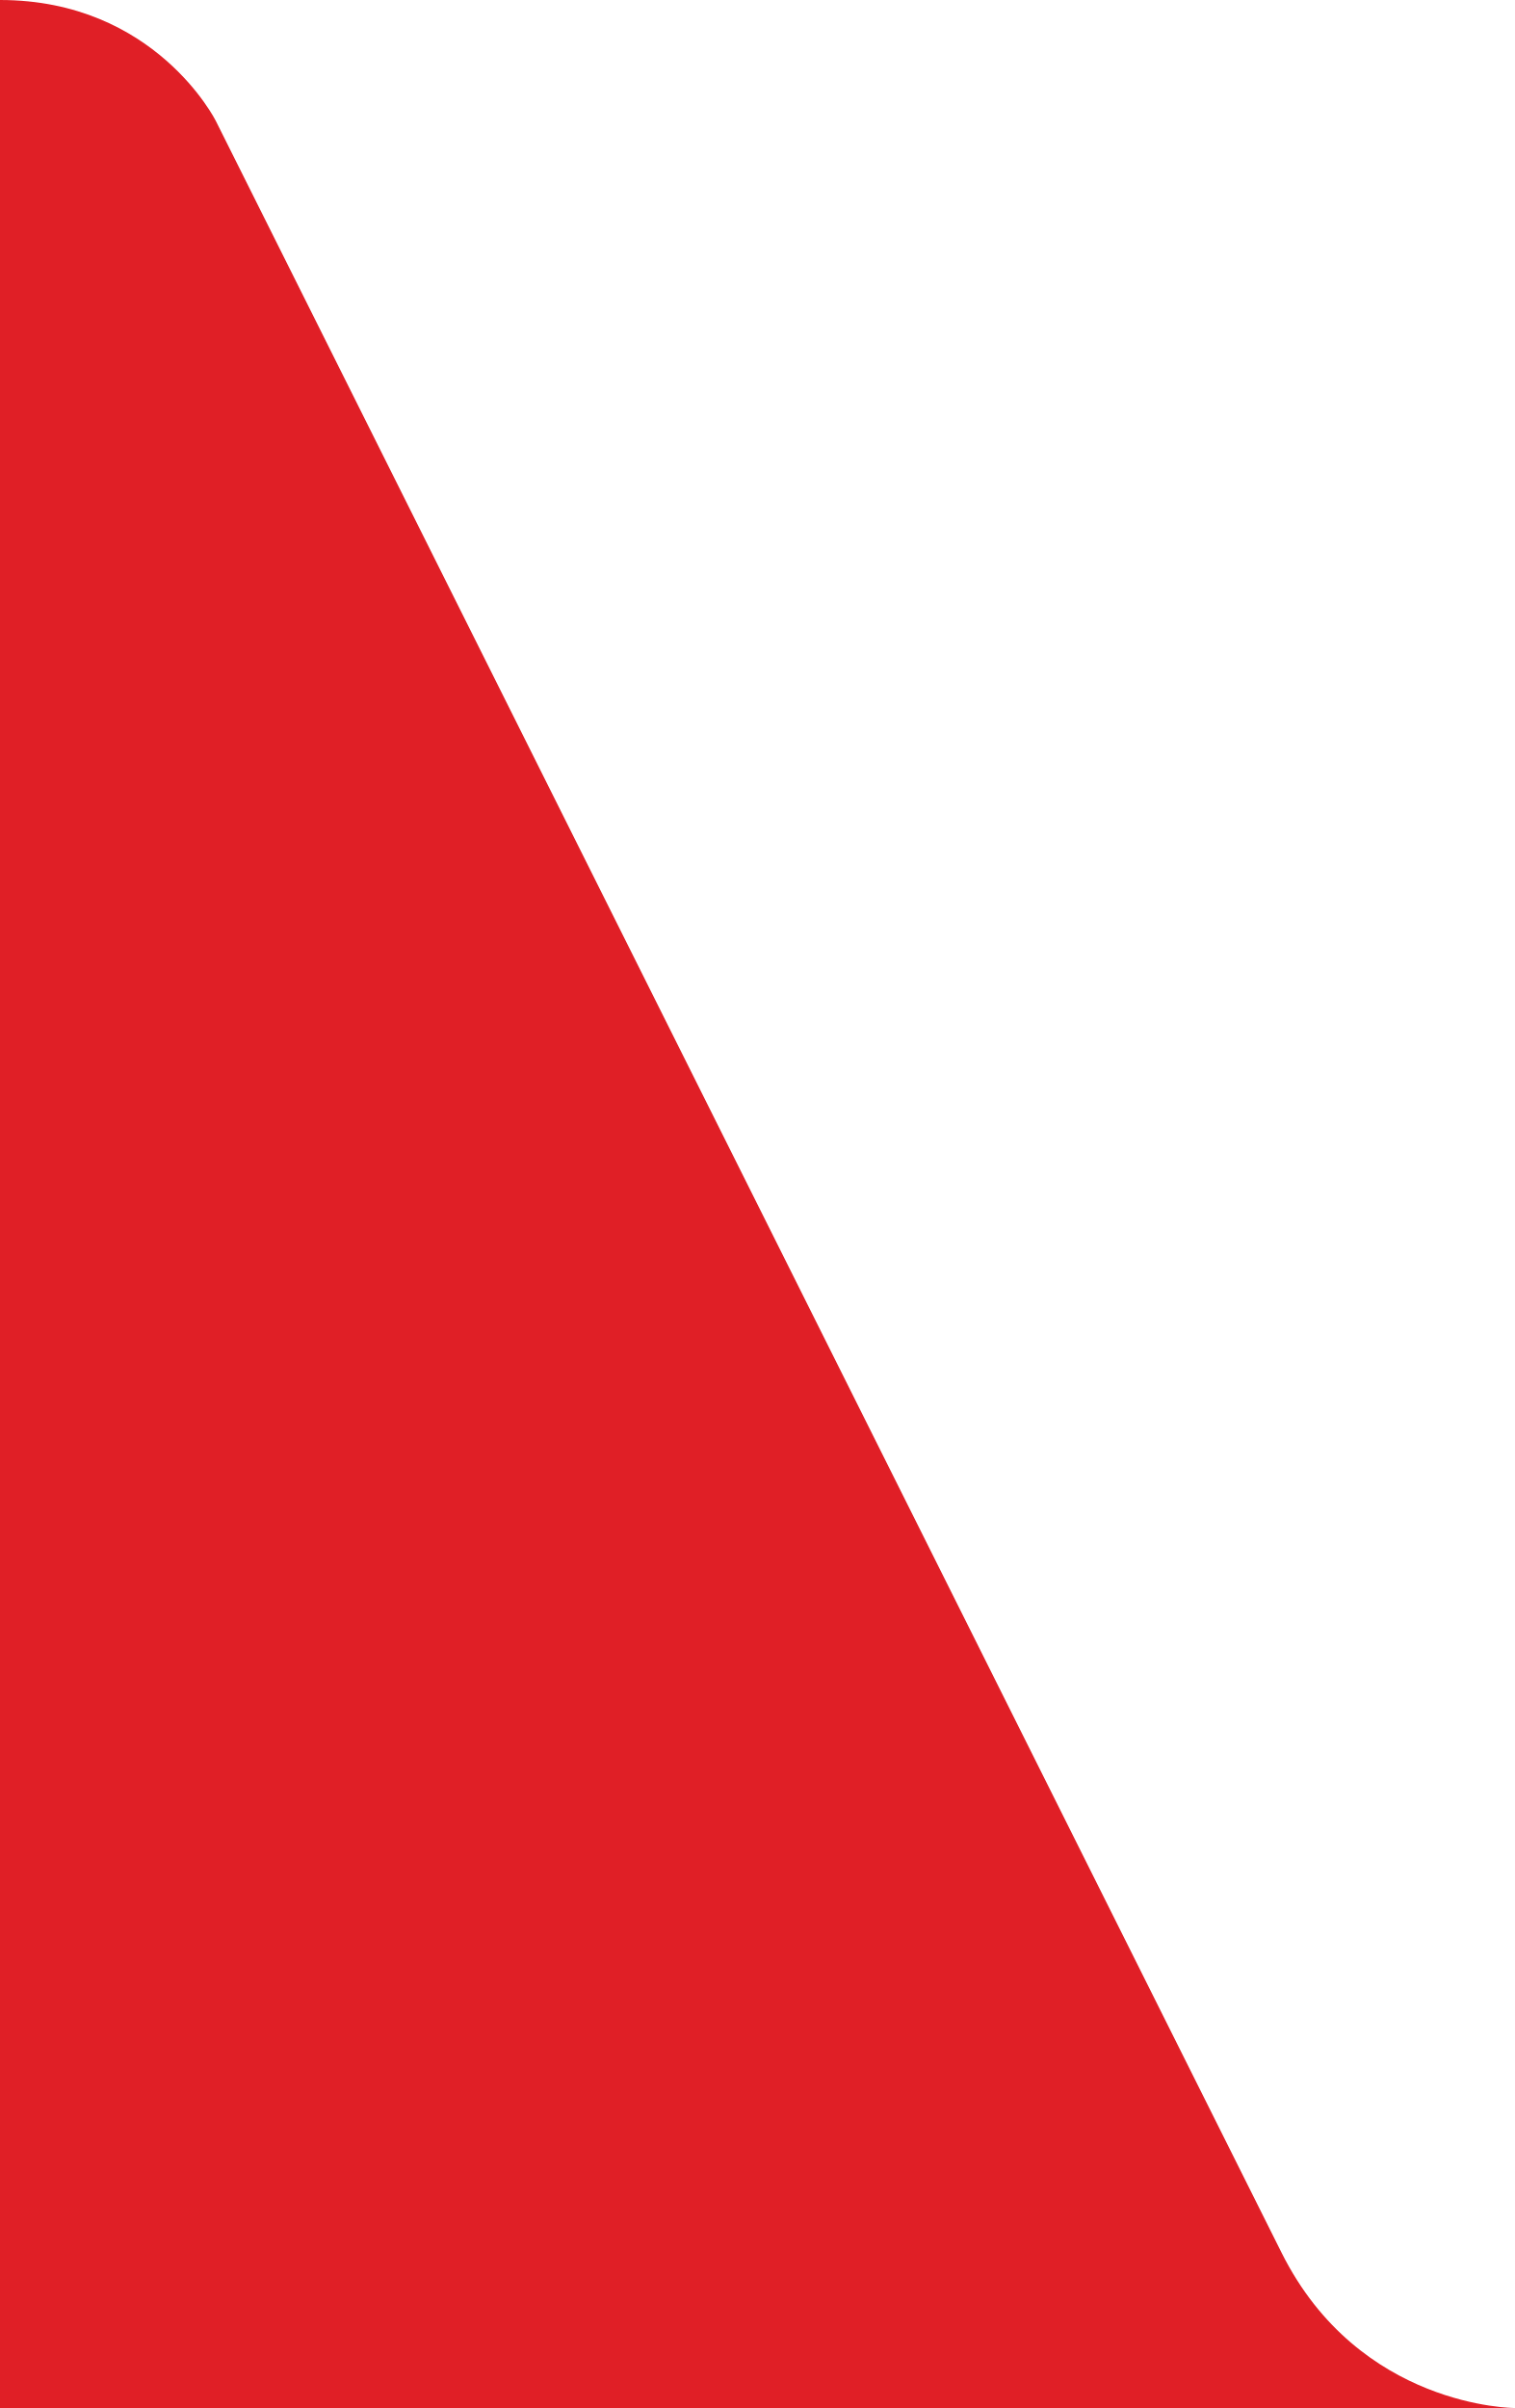
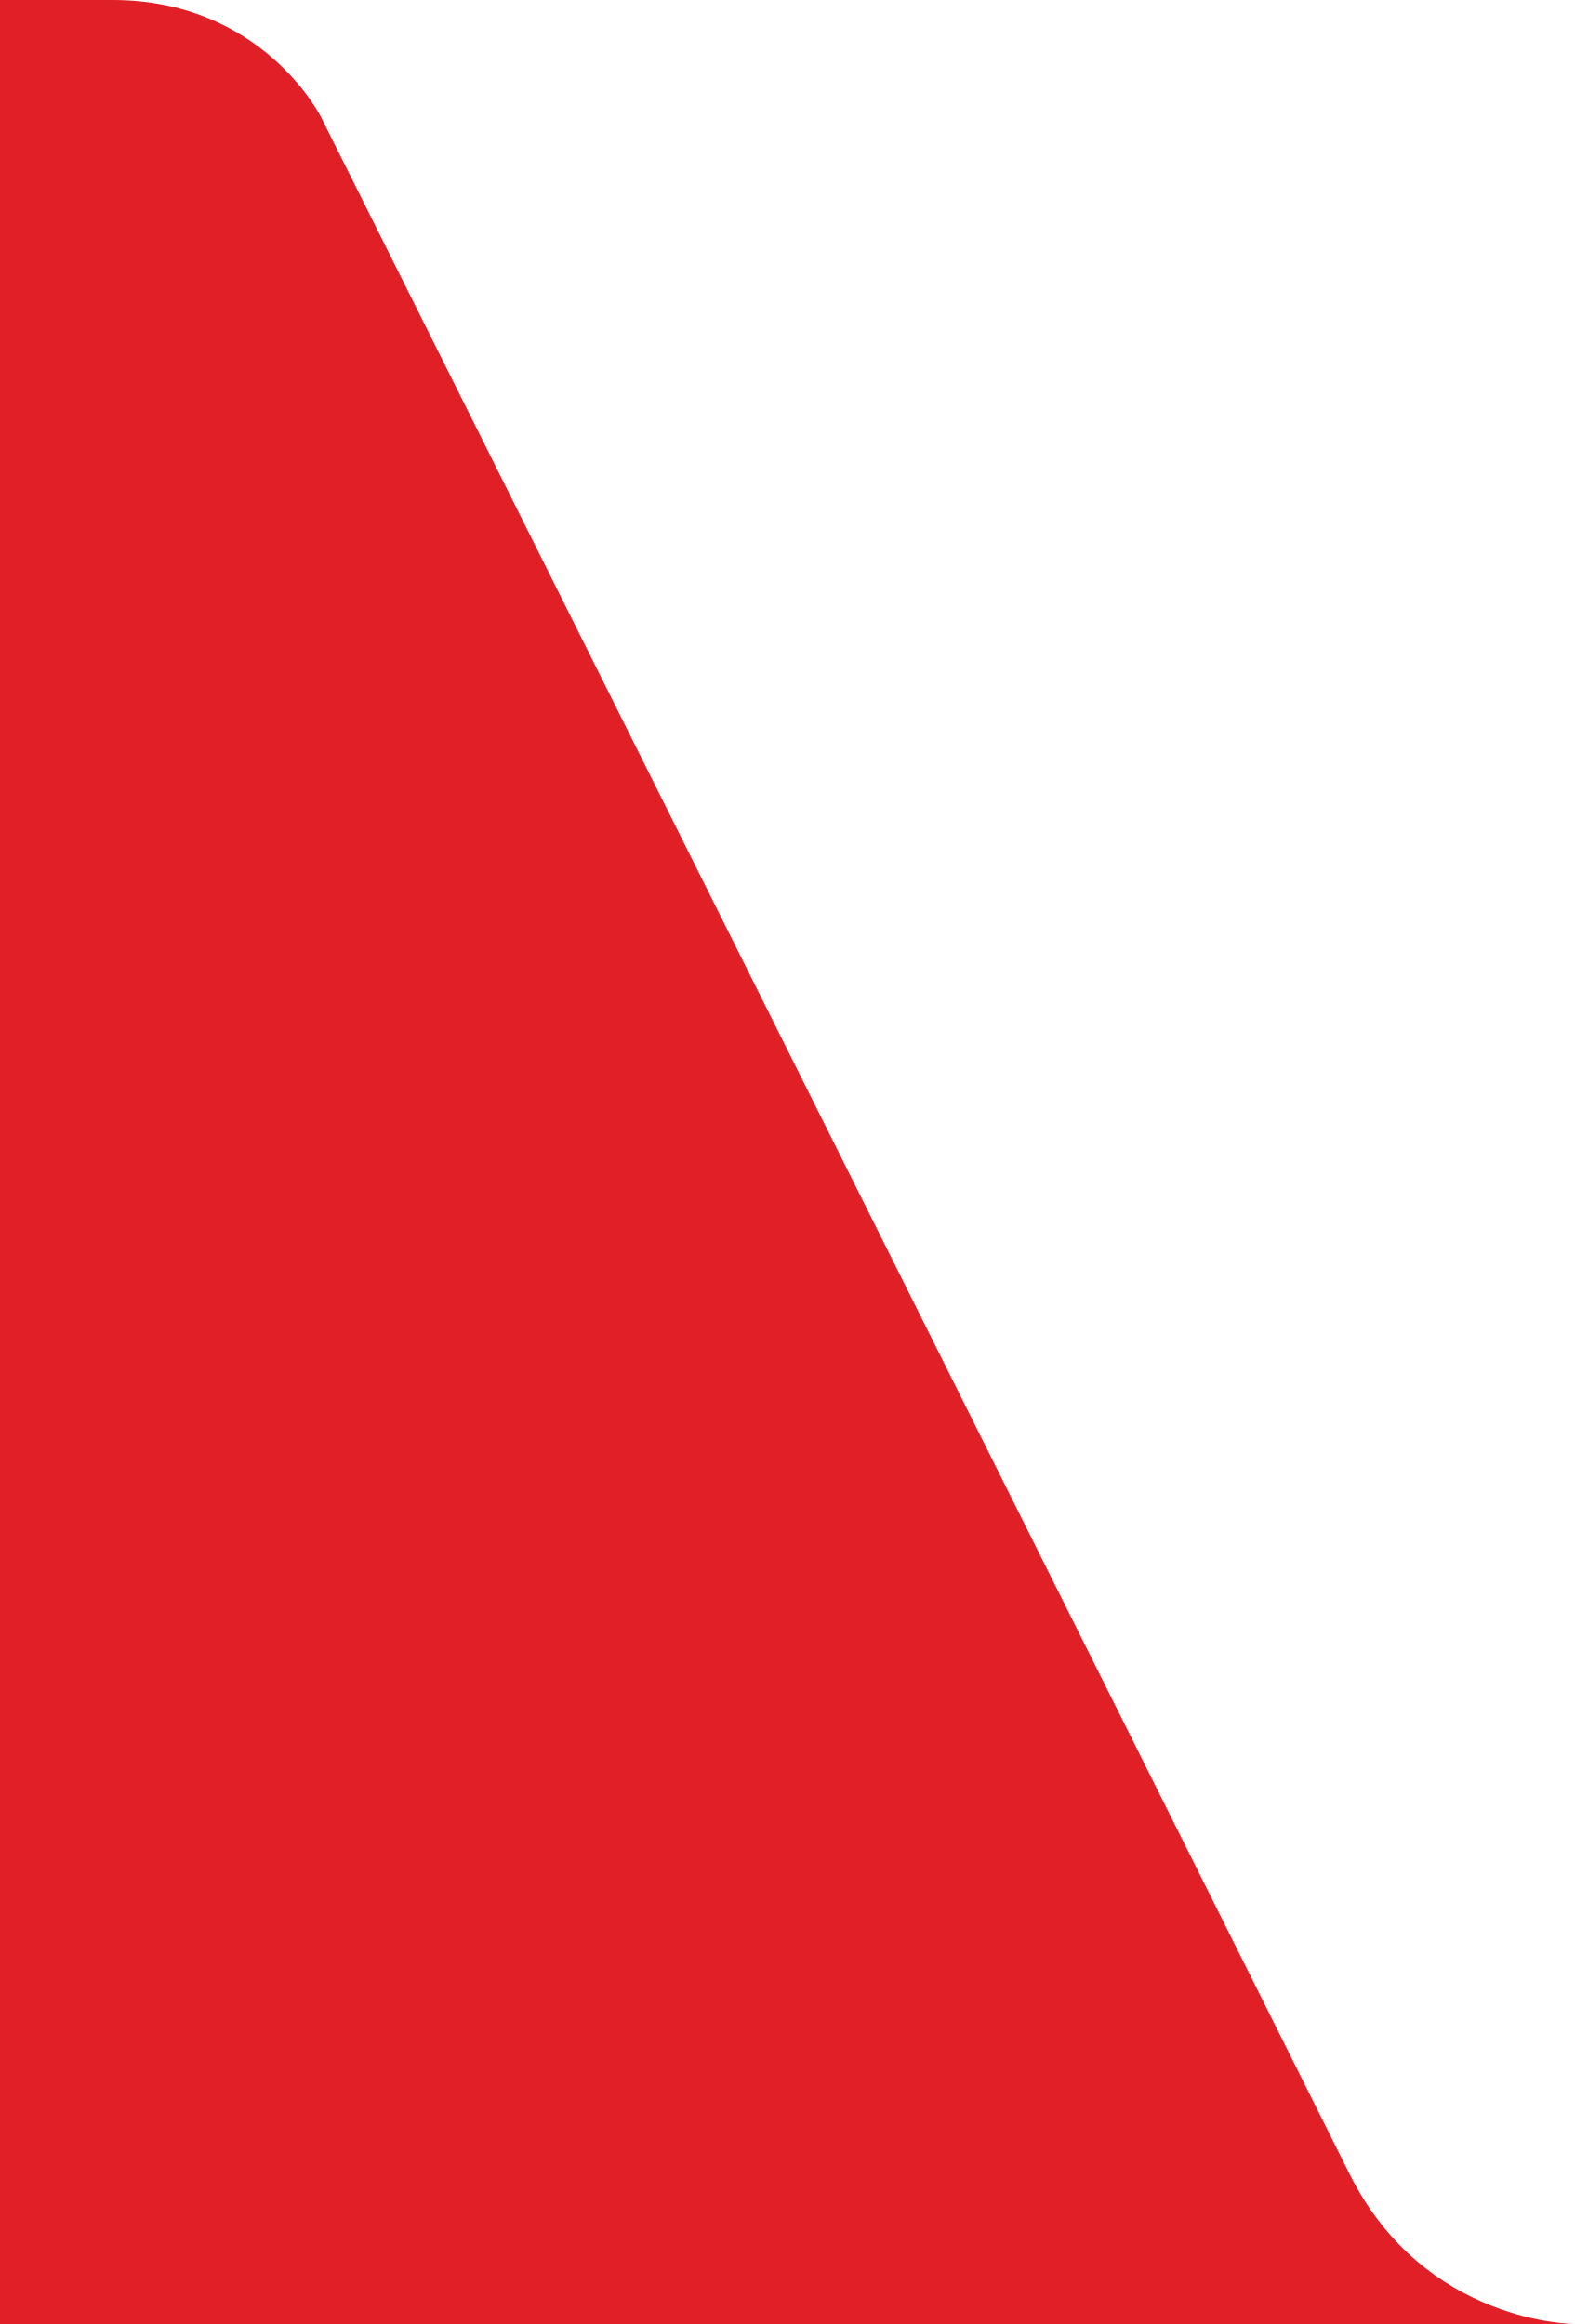
- <svg xmlns="http://www.w3.org/2000/svg" version="1.1" id="Layer_1" x="0px" y="0px" width="39px" height="62px" viewBox="0 0 39 62" enable-background="new 0 0 39 62" xml:space="preserve">
-   <path fill="#E01F26" d="M0,62h38.999c0,0-4,0-6-4s0,0,0,0L5.556,3.111C5.556,3.111,4,0,0,0V62z" />
+ <svg xmlns="http://www.w3.org/2000/svg" version="1.1" id="Layer_1" x="0px" y="0px" width="42px" height="62px" viewBox="-3 0 42 62" enable-background="new -3 0 42 62" xml:space="preserve">
+   <path fill="#E01F26" d="M-3,62h41.999c0,0-4,0-6-4s0,0,0,0L5.556,3.111C5.556,3.111,4,0,0,0h-3V62z" />
</svg>
